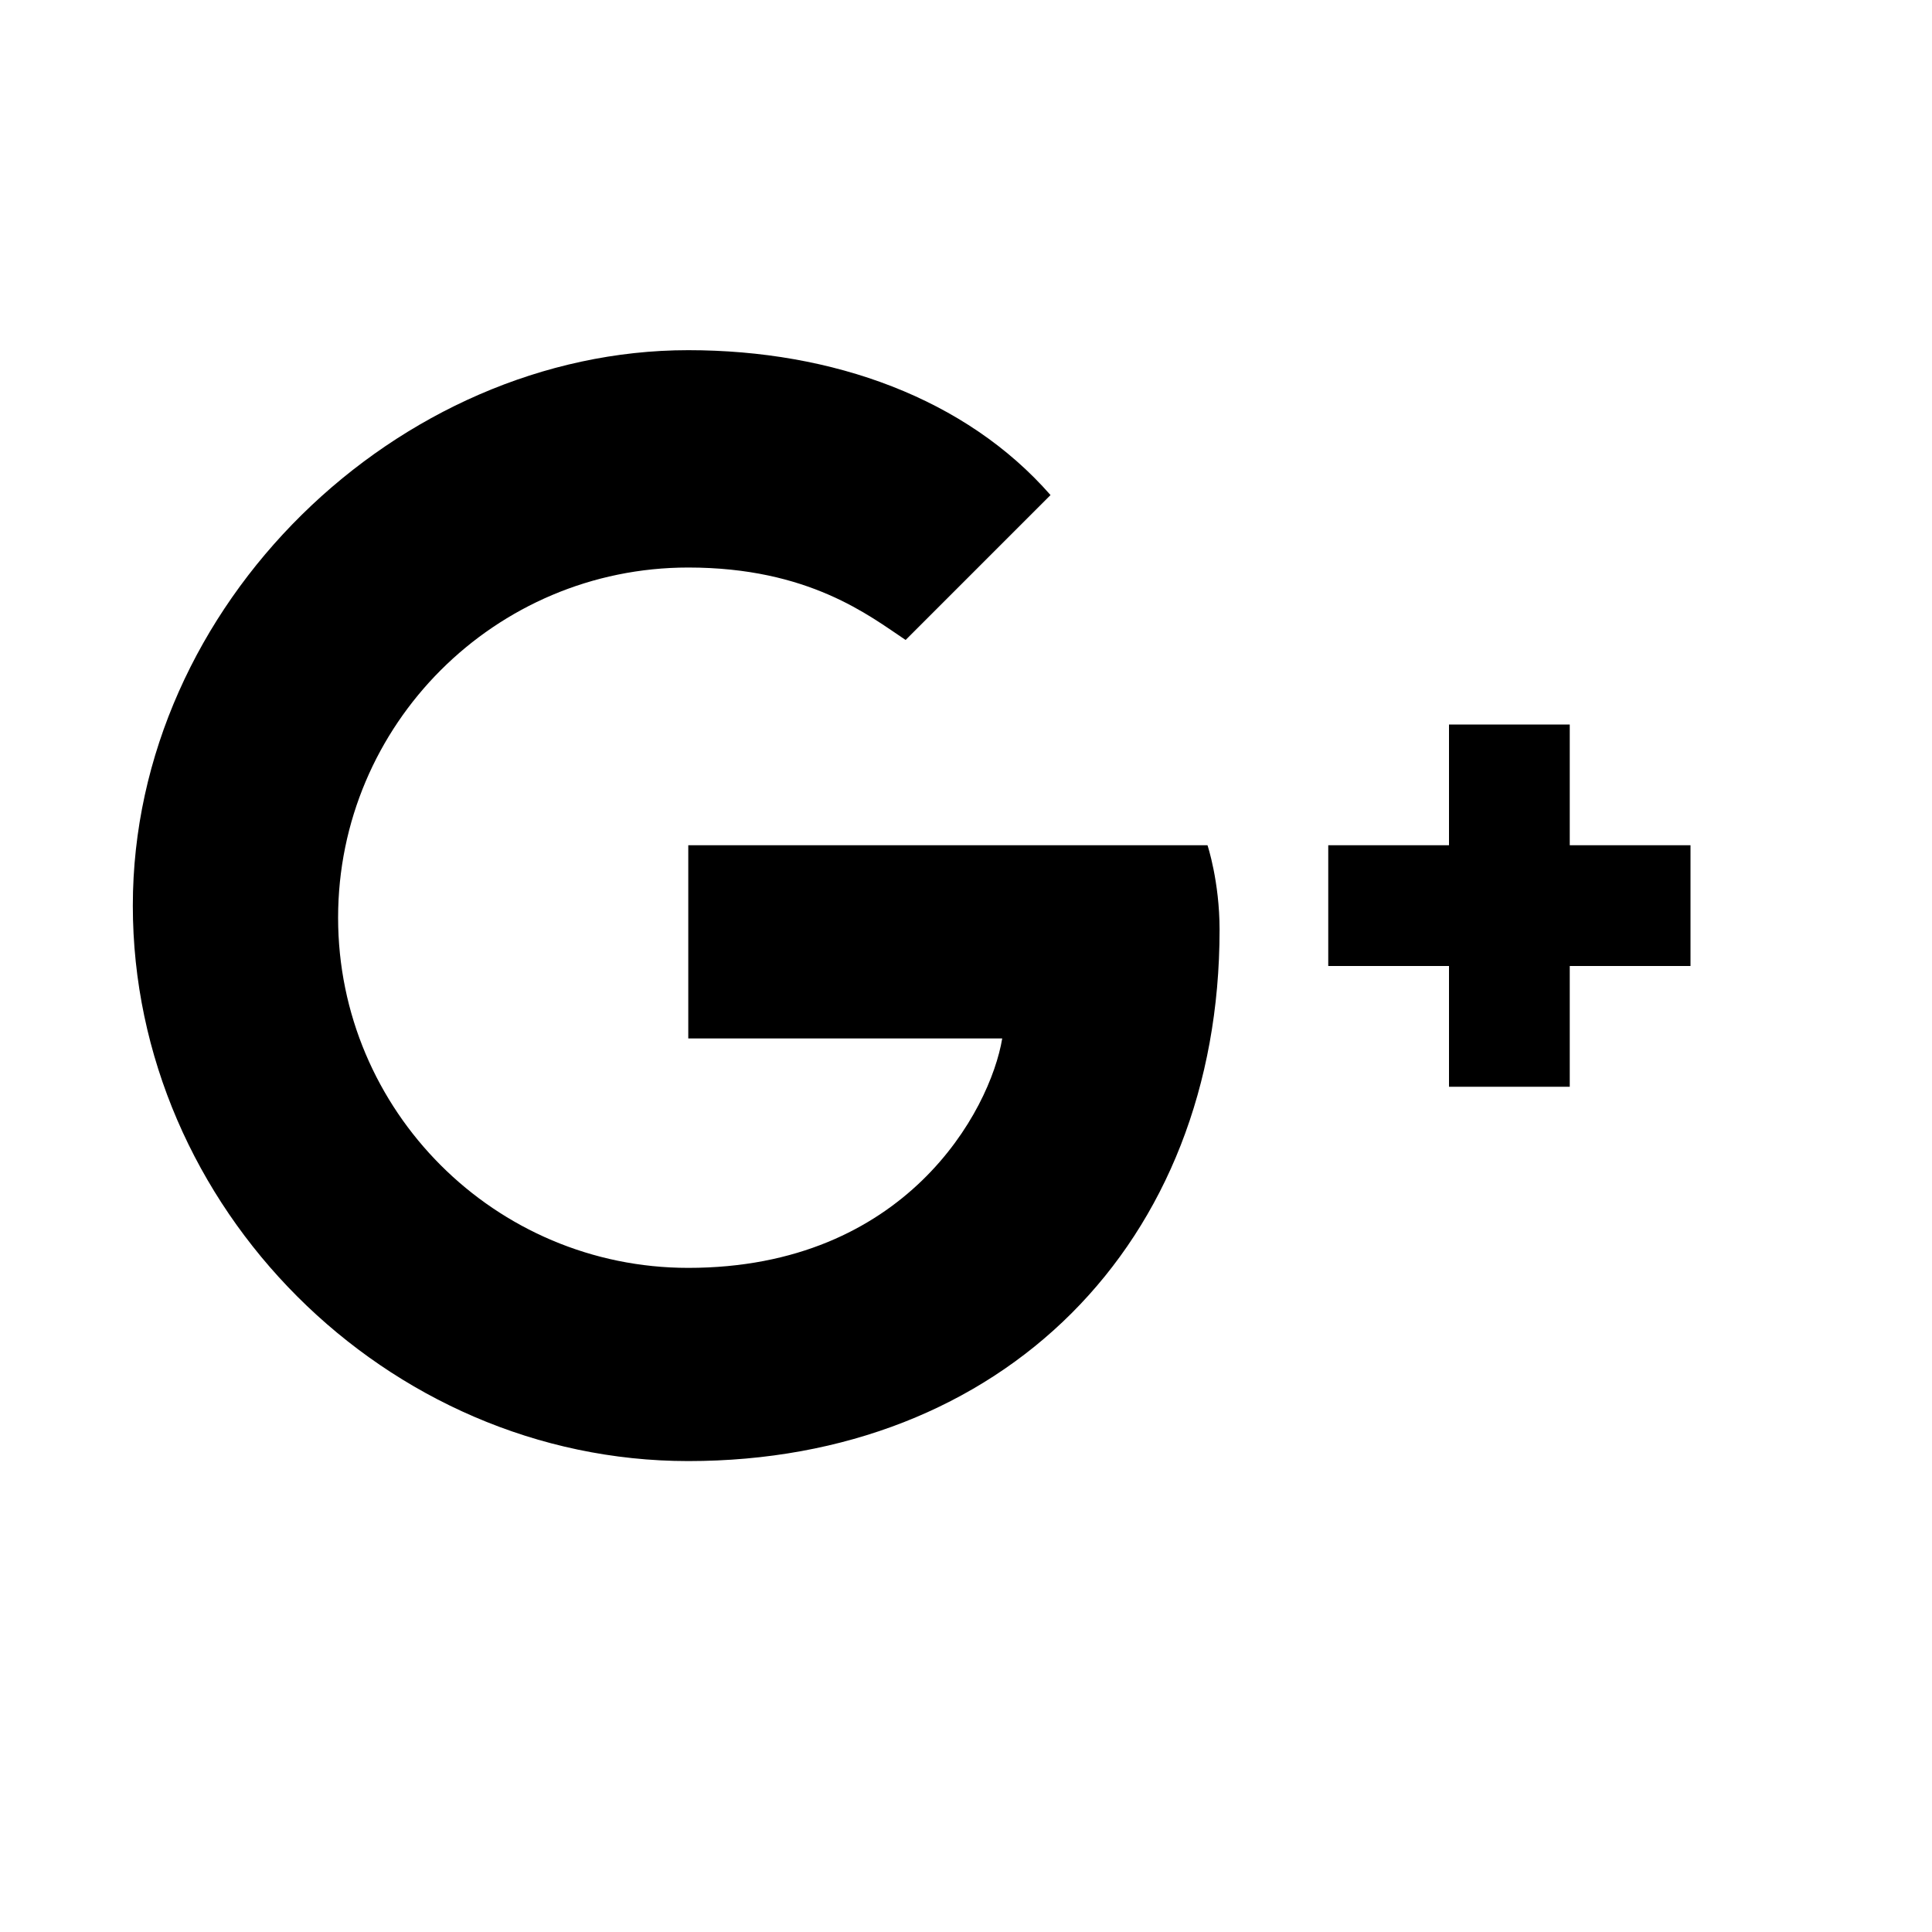
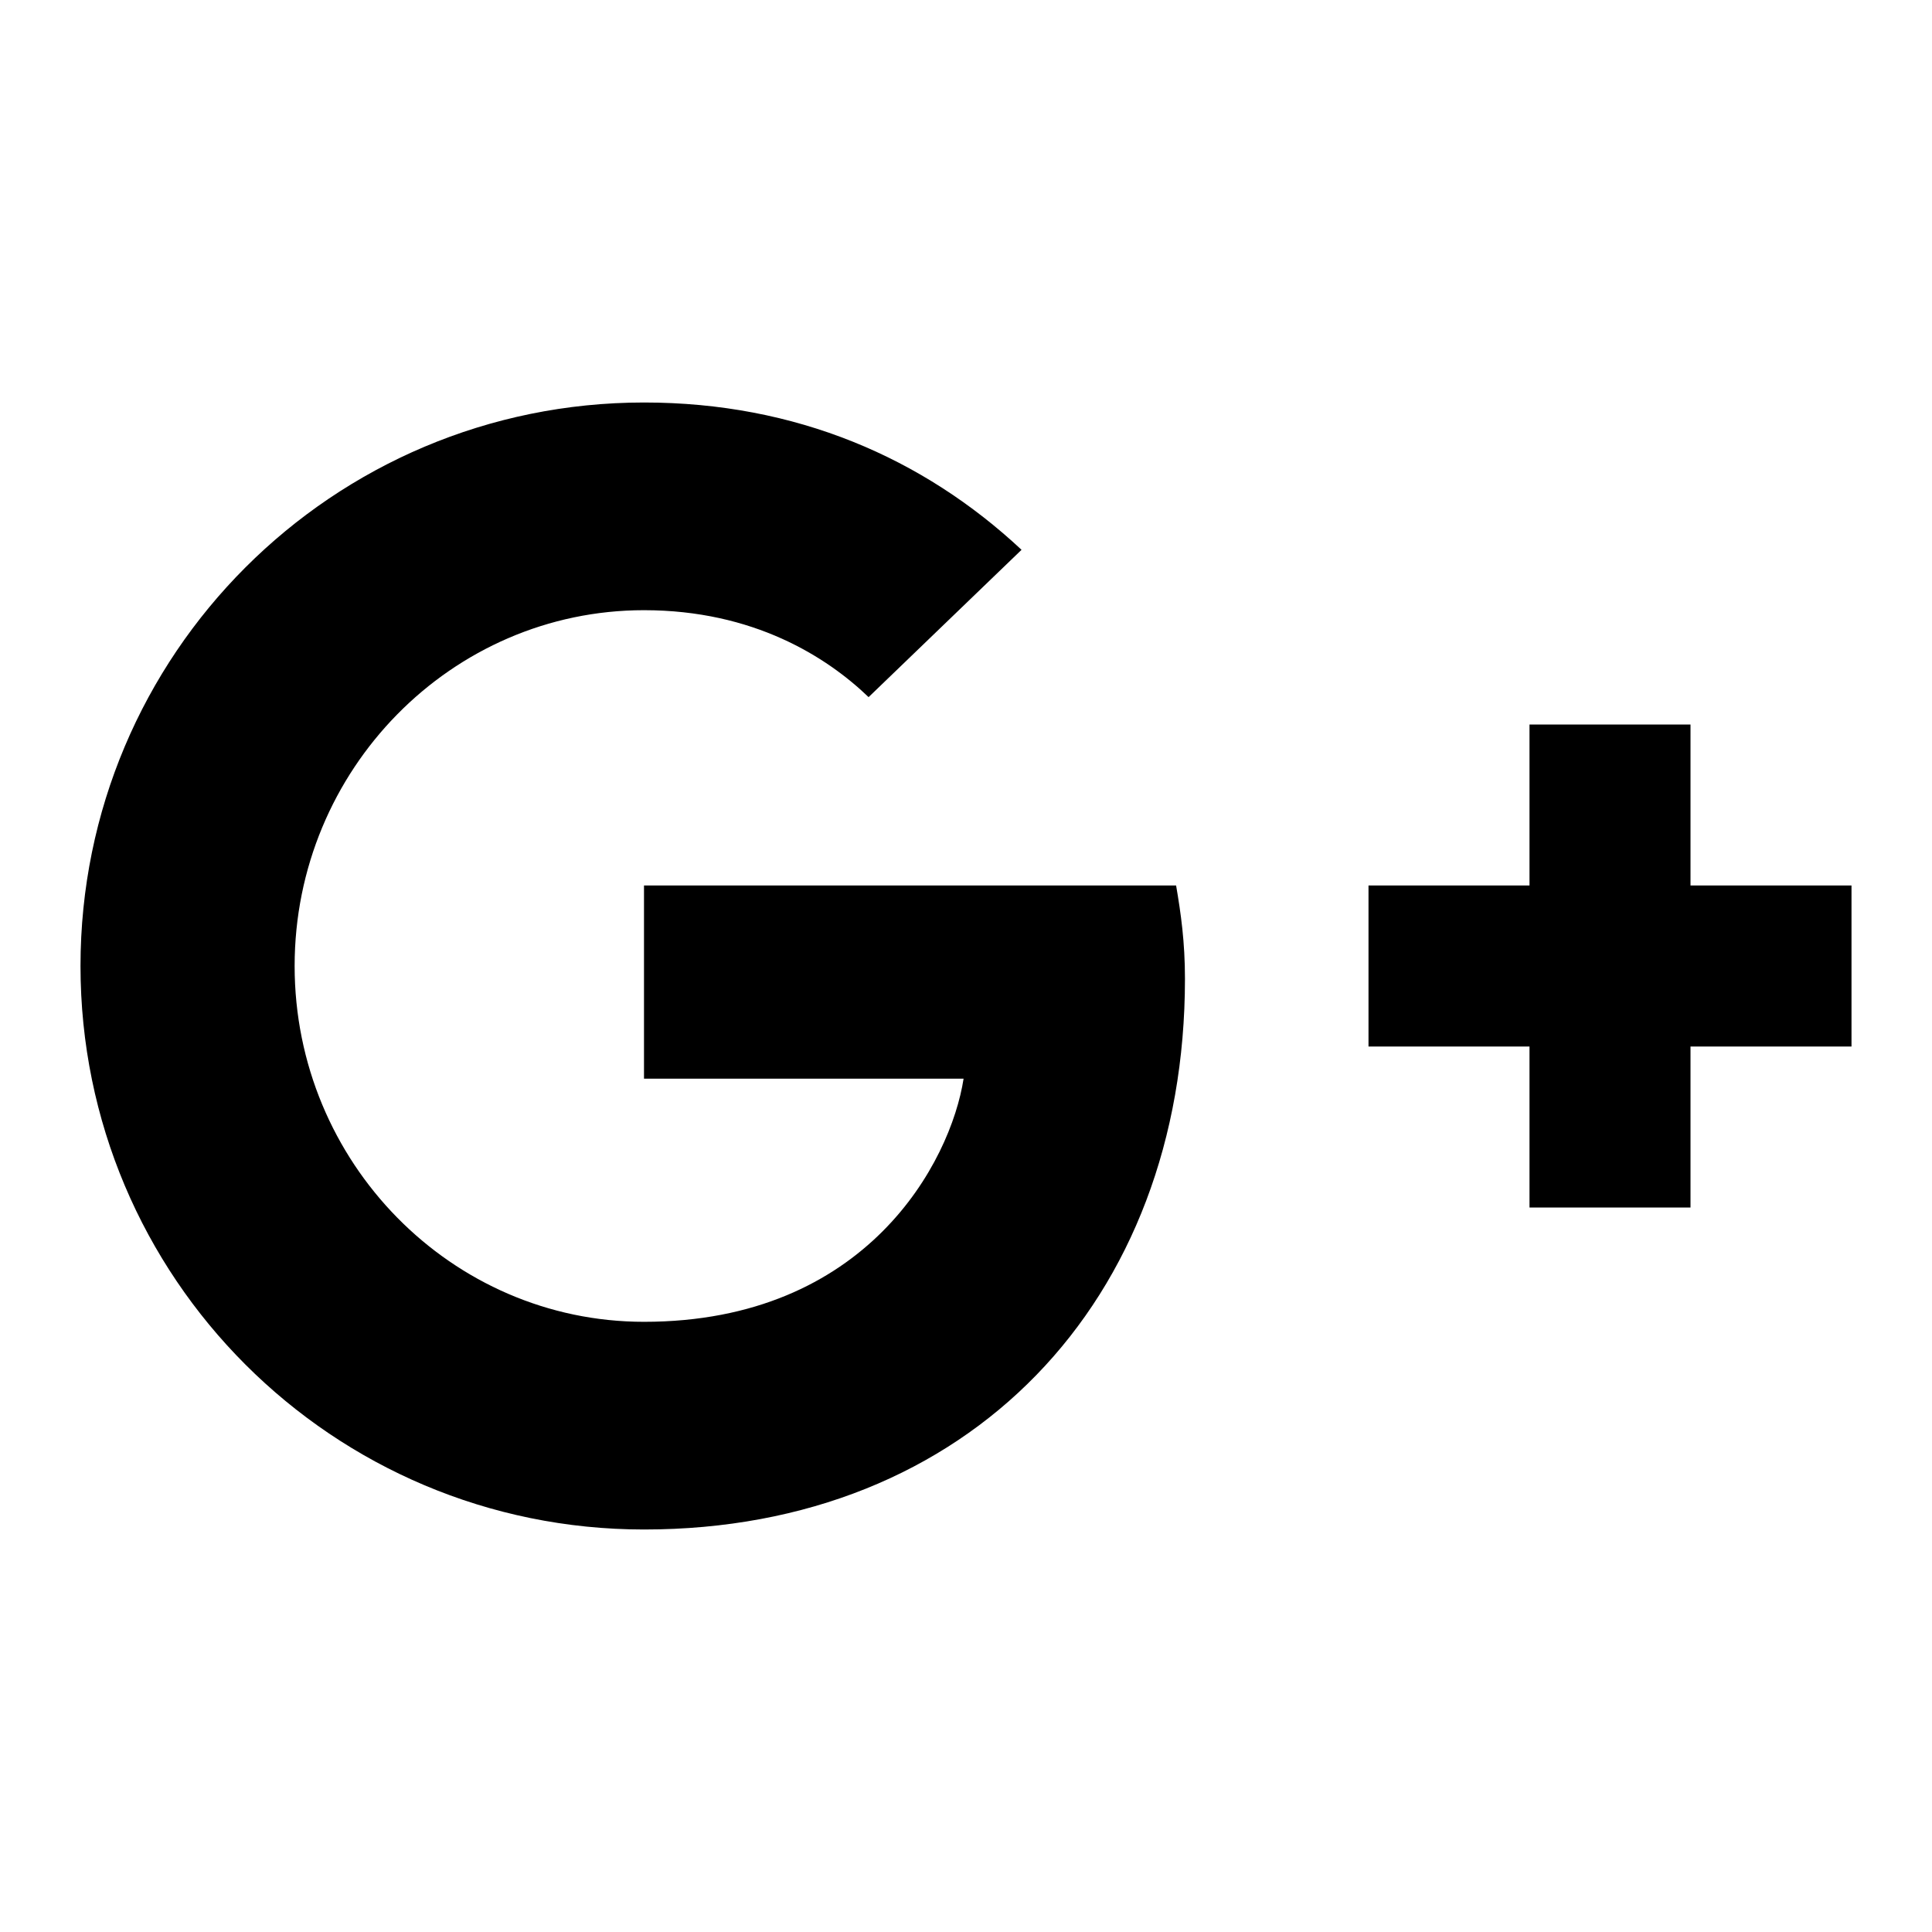
- <svg viewBox="0 0 16 16">
-   <path d="M5.7 7v1.6h2.6c-.1.6-.8 1.9-2.6 1.9-1.6 0-2.9-1.3-2.9-2.9s1.3-2.9 2.9-2.9c1 0 1.5.4 1.8.6l1.2-1.2c-.7-.8-1.8-1.2-3-1.2-2.4 0-4.6 2.1-4.6 4.6s2.1 4.6 4.6 4.6c2.6 0 4.4-1.8 4.4-4.4 0-.4-.1-.7-.1-.7H5.7zM13 7V6h-1v1h-1v1h1v1h1V8h1V7h-1z" />
+ <svg xmlns="http://www.w3.org/2000/svg" viewBox="0 0 24 24">
+   <path d="M8 11h6.61c.06.35.11.7.11 1.16 0 4-2.68 6.84-6.72 6.84-3.87 0-7-3.13-7-7s3.13-7 7-7c1.89 0 3.47.69 4.69 1.83l-1.9 1.83c-.52-.5-1.43-1.08-2.79-1.08-2.39 0-4.34 1.98-4.34 4.42S5.61 16.42 8 16.42c2.77 0 3.81-1.99 3.97-3.02H8V11zm15 0h-2V9h-2v2h-2v2h2v2h2v-2h2" />
</svg>
